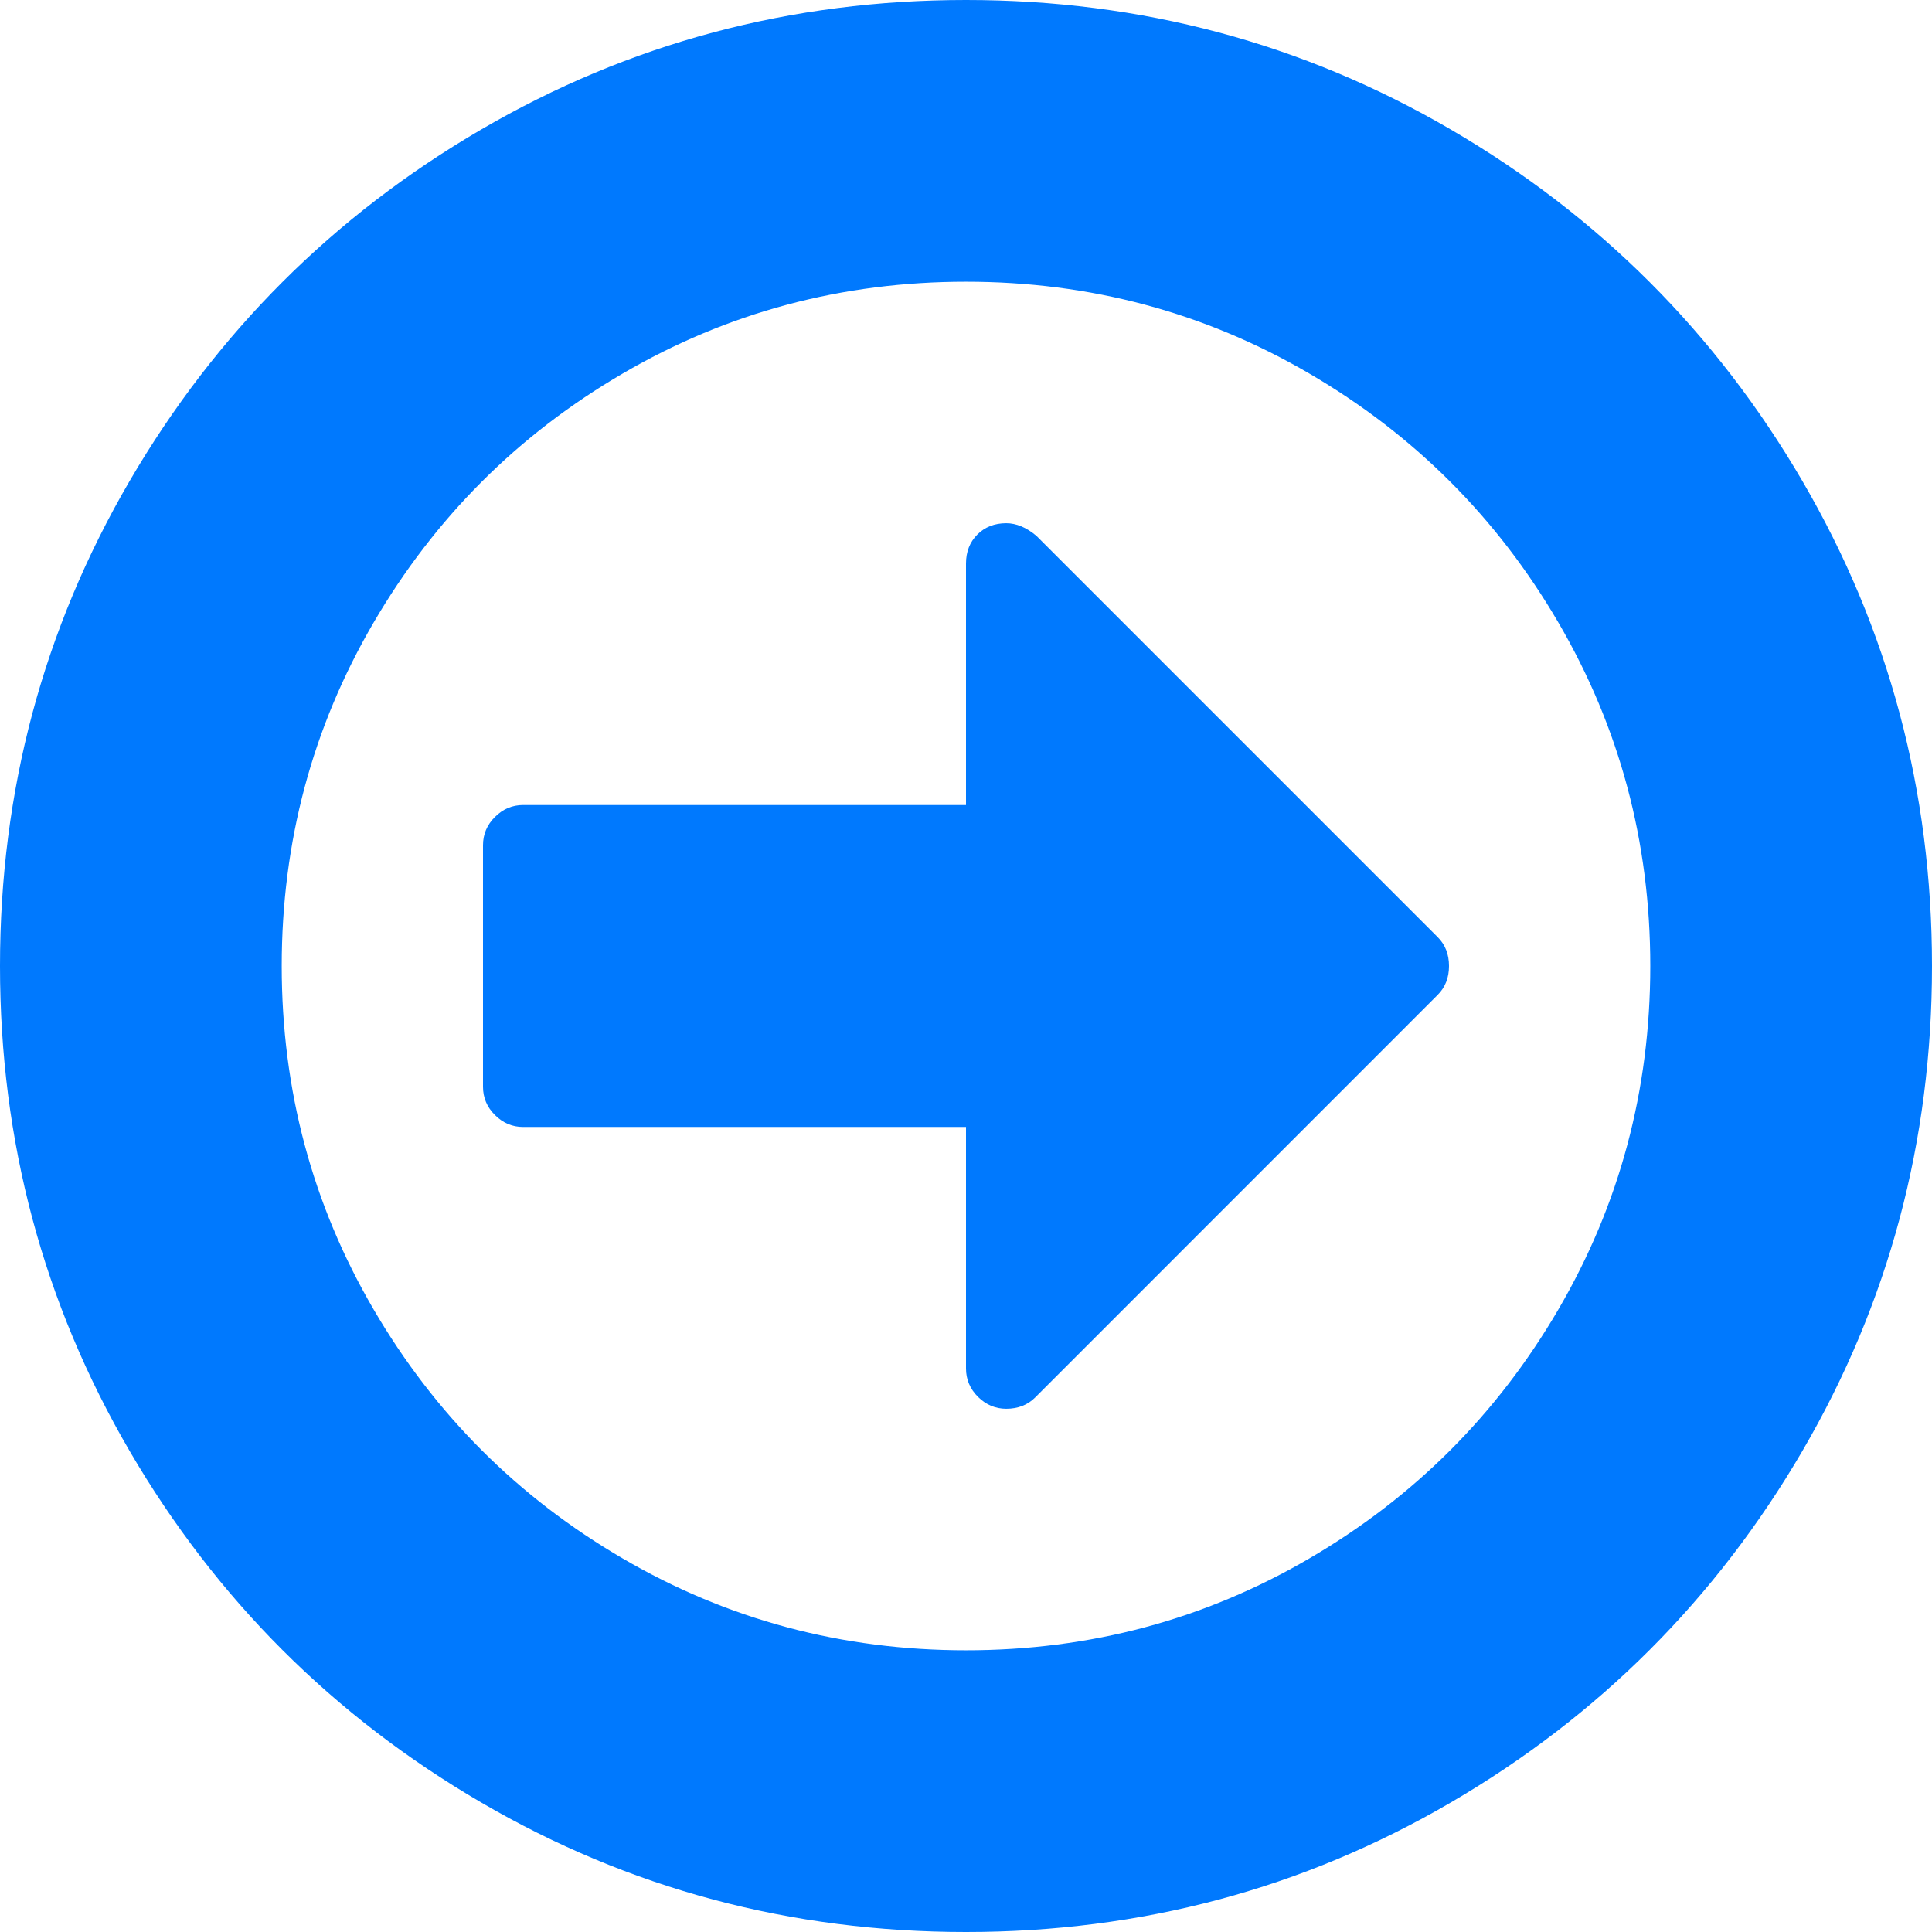
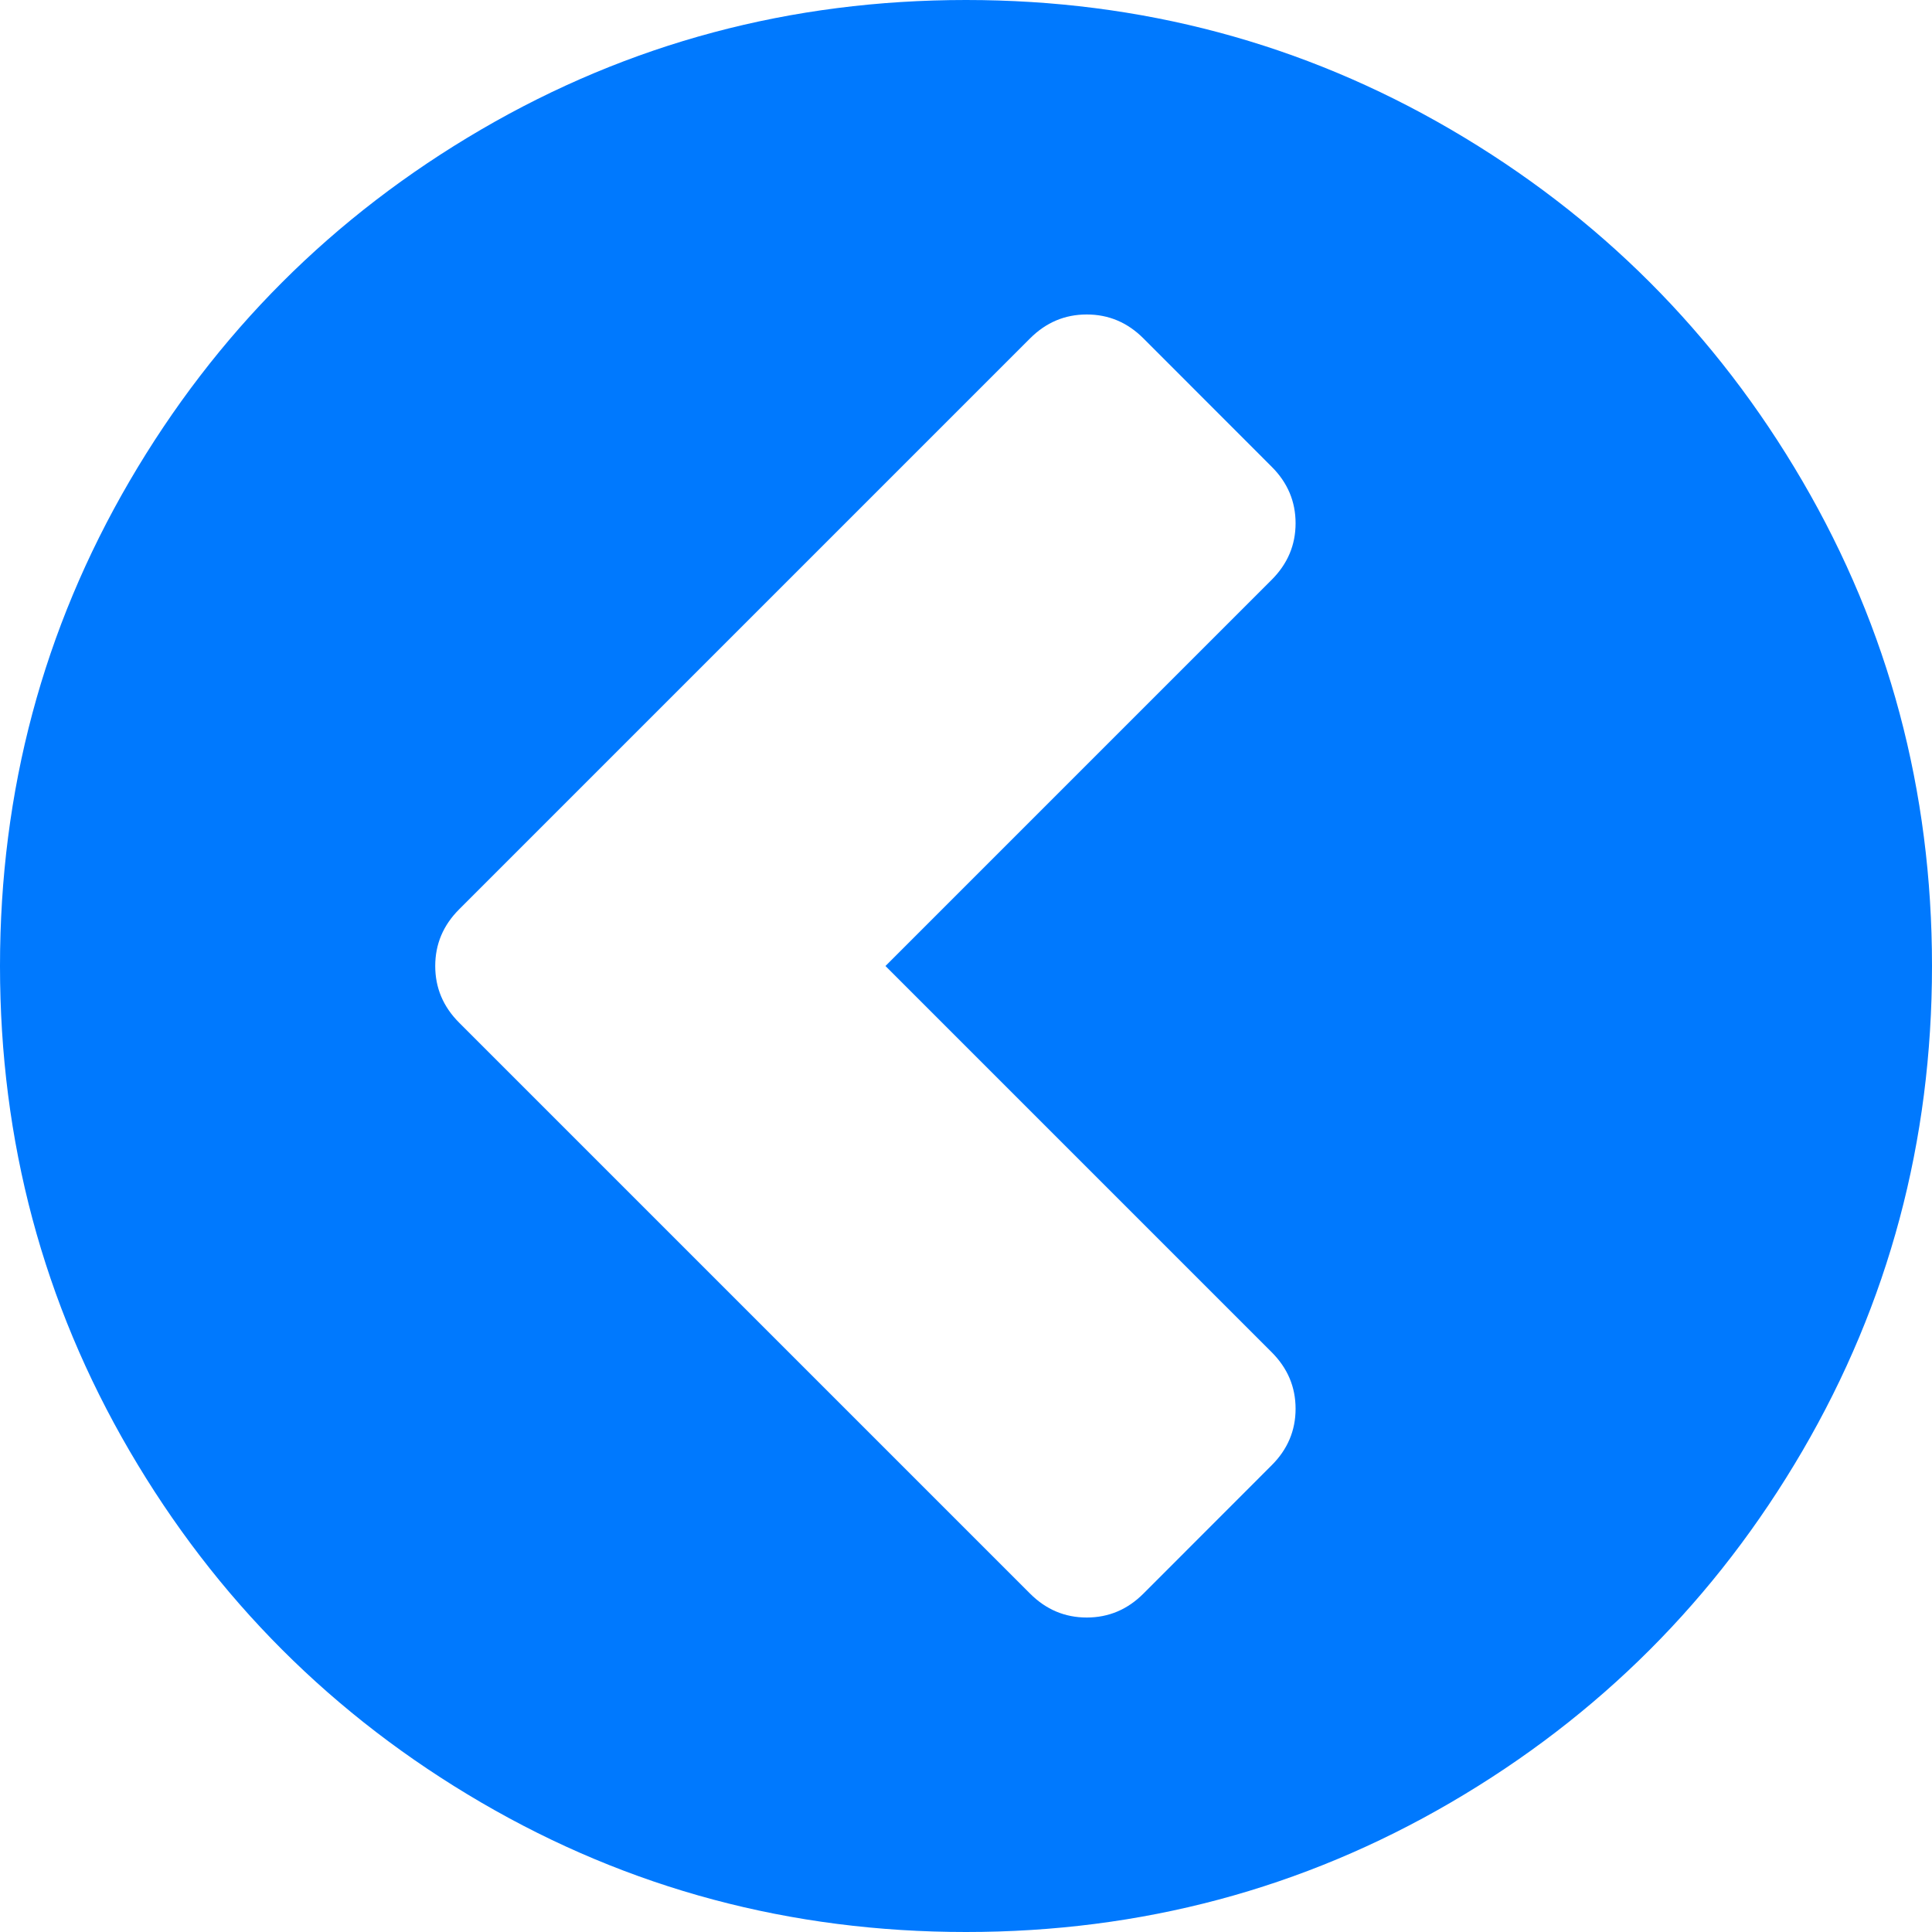
<svg xmlns="http://www.w3.org/2000/svg" version="1.1" width="22px" height="22px">
-   <g transform="matrix(1 0 0 1 -292 -197 )">
-     <path d="M 16.371 10.671  C 16.457 10.757  16.5 10.866  16.5 11  C 16.5 11.134  16.457 11.243  16.371 11.329  L 11.788 15.913  C 11.702 15.999  11.592 16.042  11.458 16.042  C 11.334 16.042  11.227 15.996  11.136 15.906  C 11.045 15.815  11 15.707  11 15.583  L 11 12.833  L 5.958 12.833  C 5.834 12.833  5.727 12.788  5.636 12.697  C 5.545 12.607  5.5 12.499  5.5 12.375  L 5.5 9.625  C 5.5 9.501  5.545 9.393  5.636 9.303  C 5.727 9.212  5.834 9.167  5.958 9.167  L 11 9.167  L 11 6.417  C 11 6.283  11.043 6.173  11.129 6.087  C 11.215 6.001  11.325 5.958  11.458 5.958  C 11.573 5.958  11.688 6.006  11.802 6.102  L 16.371 10.671  Z M 17.746 14.91  C 18.443 13.717  18.792 12.413  18.792 11  C 18.792 9.587  18.443 8.283  17.746 7.09  C 17.049 5.896  16.104 4.951  14.91 4.254  C 13.717 3.557  12.413 3.208  11 3.208  C 9.587 3.208  8.283 3.557  7.09 4.254  C 5.896 4.951  4.951 5.896  4.254 7.09  C 3.557 8.283  3.208 9.587  3.208 11  C 3.208 12.413  3.557 13.717  4.254 14.91  C 4.951 16.104  5.896 17.049  7.09 17.746  C 8.283 18.443  9.587 18.792  11 18.792  C 12.413 18.792  13.717 18.443  14.91 17.746  C 16.104 17.049  17.049 16.104  17.746 14.91  Z M 20.525 5.479  C 21.508 7.164  22 9.004  22 11  C 22 12.996  21.508 14.836  20.525 16.521  C 19.541 18.207  18.207 19.541  16.521 20.525  C 14.836 21.508  12.996 22  11 22  C 9.004 22  7.164 21.508  5.479 20.525  C 3.793 19.541  2.459 18.207  1.475 16.521  C 0.492 14.836  0 12.996  0 11  C 0 9.004  0.492 7.164  1.475 5.479  C 2.459 3.793  3.793 2.459  5.479 1.475  C 7.164 0.492  9.004 0  11 0  C 12.996 0  14.836 0.492  16.521 1.475  C 18.207 2.459  19.541 3.793  20.525 5.479  Z " fill-rule="nonzero" fill="#0079fe" stroke="none" transform="matrix(1 0 0 1 292 197 )" />
+   <g transform="matrix(1 0 0 1 -69 -246 )">
+     <path d="M 12.375 18.419  C 12.623 18.419  12.838 18.329  13.02 18.147  L 14.48 16.686  C 14.662 16.505  14.753 16.29  14.753 16.042  C 14.753 15.793  14.662 15.579  14.48 15.397  L 10.083 11  L 14.48 6.603  C 14.662 6.421  14.753 6.207  14.753 5.958  C 14.753 5.71  14.662 5.495  14.48 5.314  L 13.02 3.853  C 12.838 3.671  12.623 3.581  12.375 3.581  C 12.127 3.581  11.912 3.671  11.73 3.853  L 5.228 10.355  C 5.046 10.537  4.956 10.752  4.956 11  C 4.956 11.248  5.046 11.463  5.228 11.645  L 11.73 18.147  C 11.912 18.329  12.127 18.419  12.375 18.419  Z M 20.525 5.479  C 21.508 7.164  22 9.004  22 11  C 22 12.996  21.508 14.836  20.525 16.521  C 19.541 18.207  18.207 19.541  16.521 20.525  C 14.836 21.508  12.996 22  11 22  C 9.004 22  7.164 21.508  5.479 20.525  C 3.793 19.541  2.459 18.207  1.475 16.521  C 0.492 14.836  0 12.996  0 11  C 0 9.004  0.492 7.164  1.475 5.479  C 2.459 3.793  3.793 2.459  5.479 1.475  C 7.164 0.492  9.004 0  11 0  C 12.996 0  14.836 0.492  16.521 1.475  C 18.207 2.459  19.541 3.793  20.525 5.479  Z " fill-rule="nonzero" fill="#0079fe" stroke="none" transform="matrix(1 0 0 1 69 246 )" />
  </g>
</svg>
